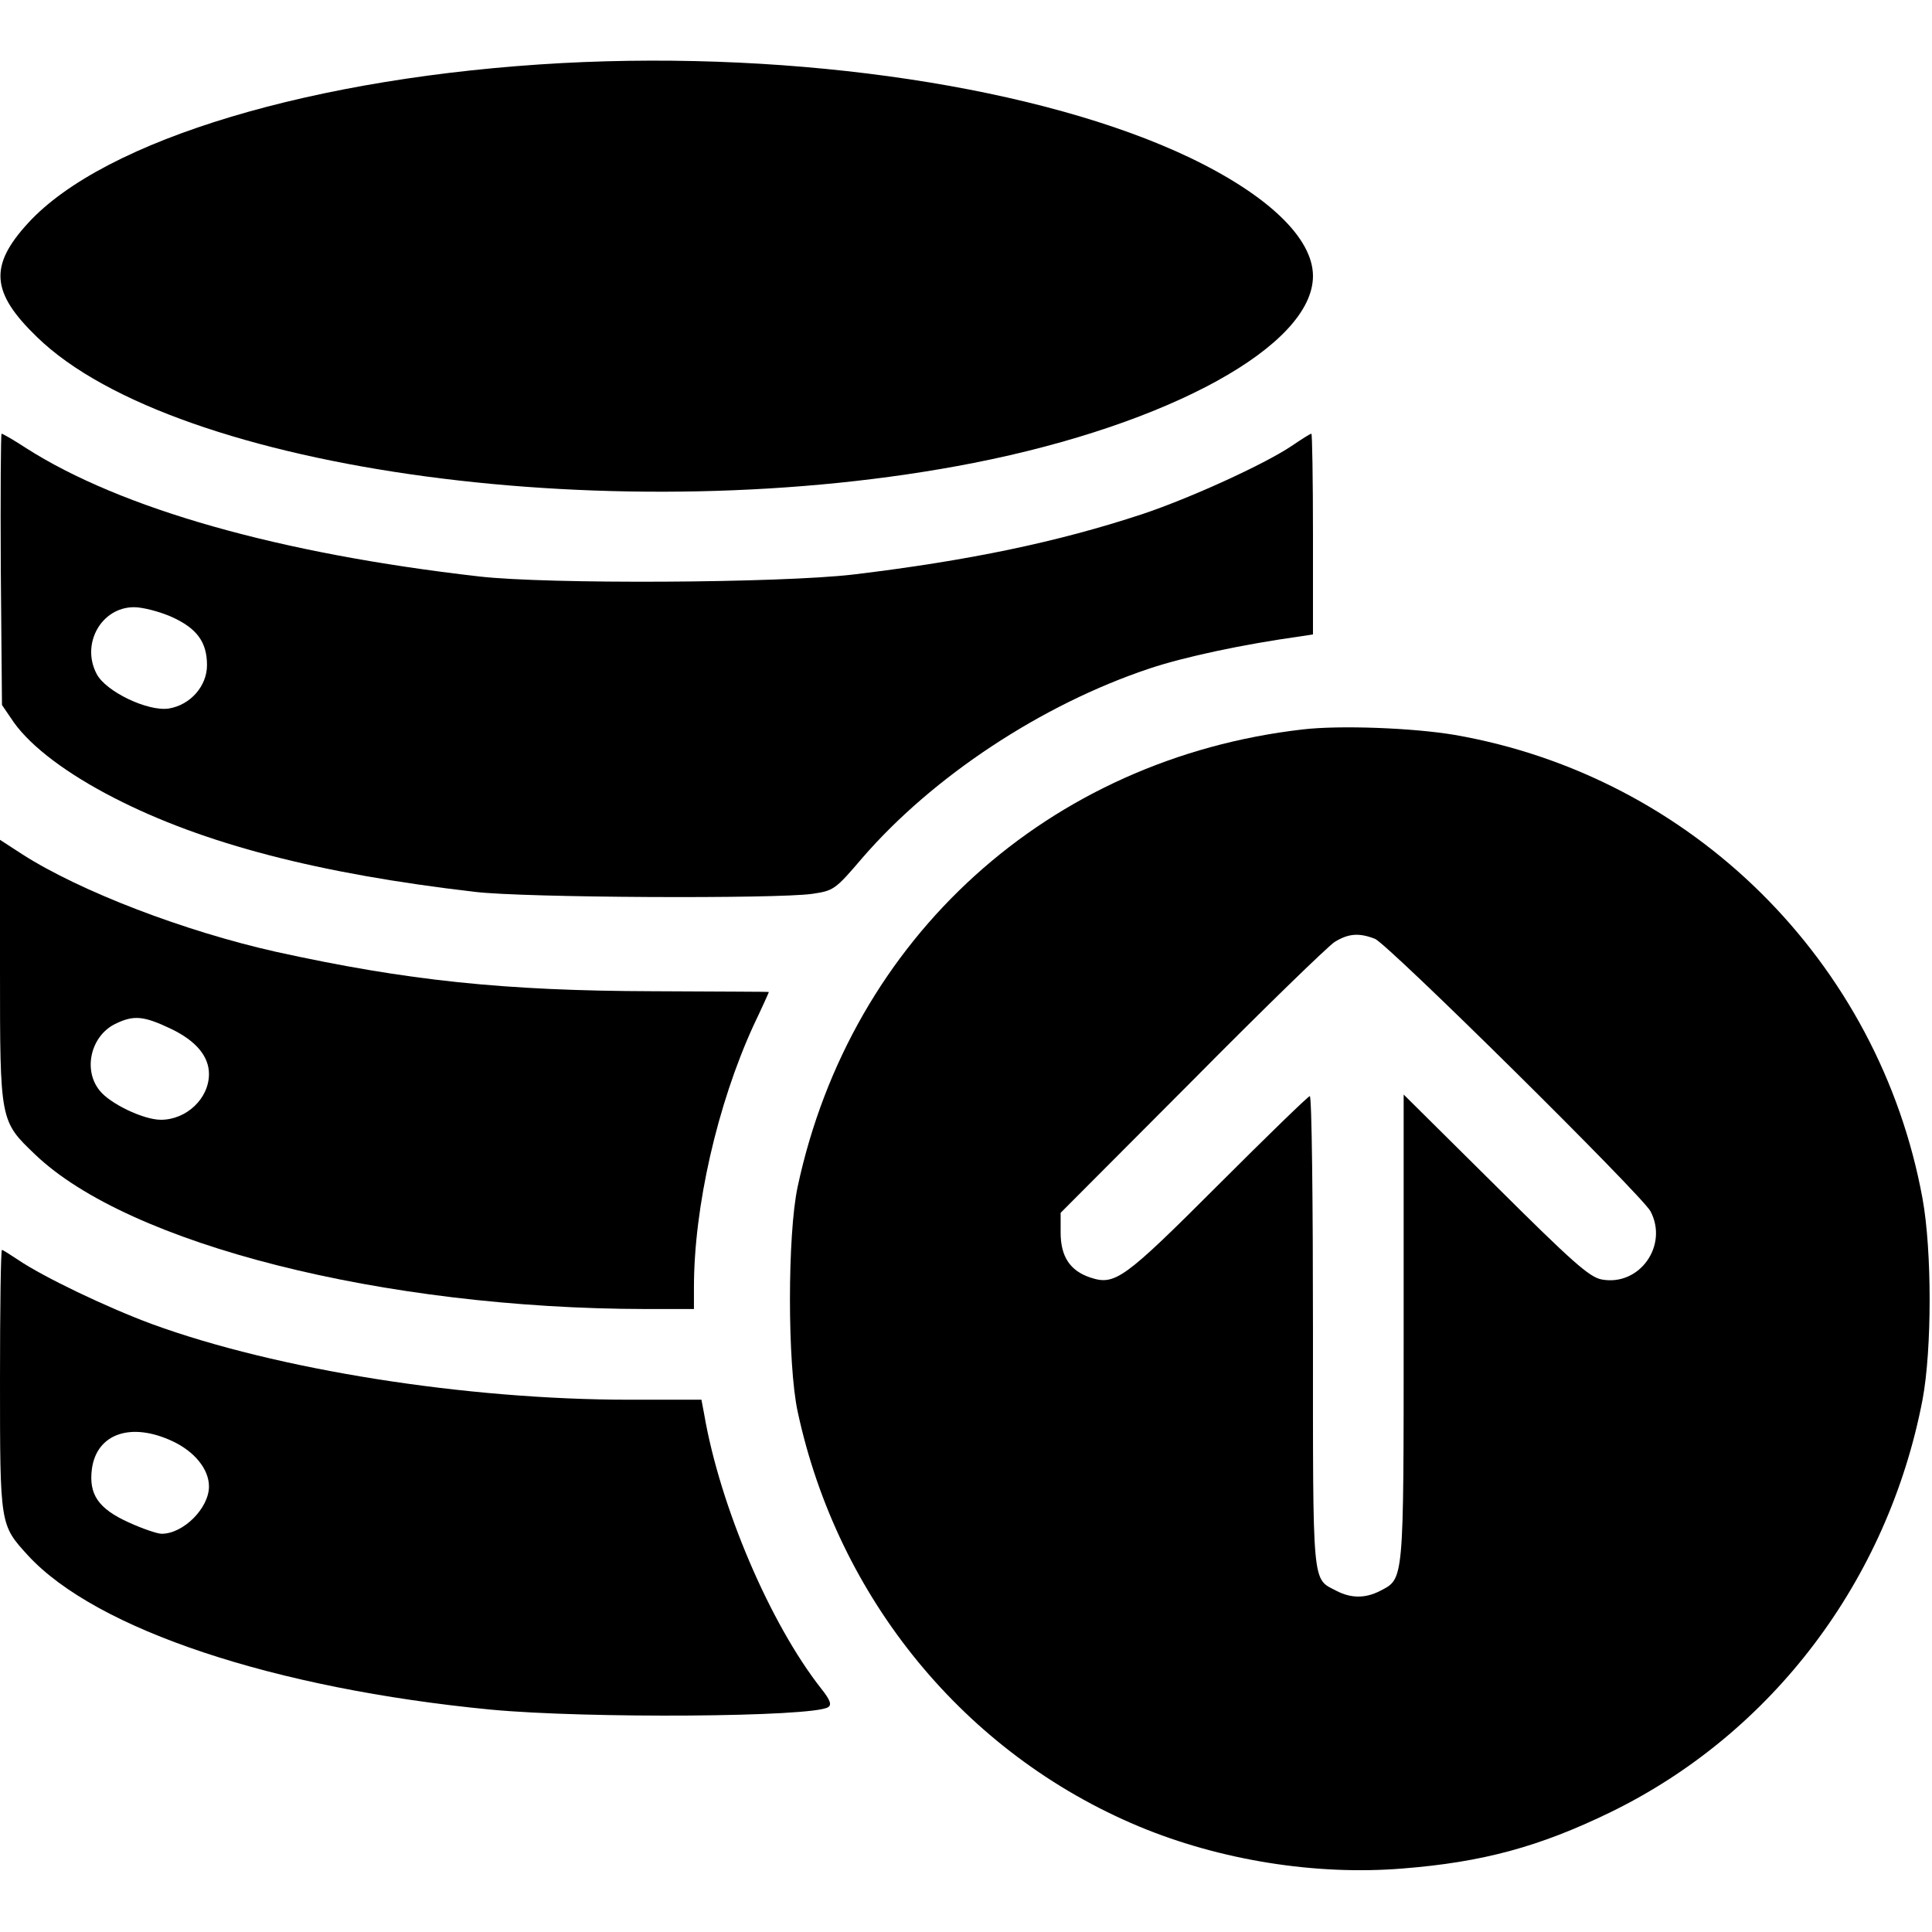
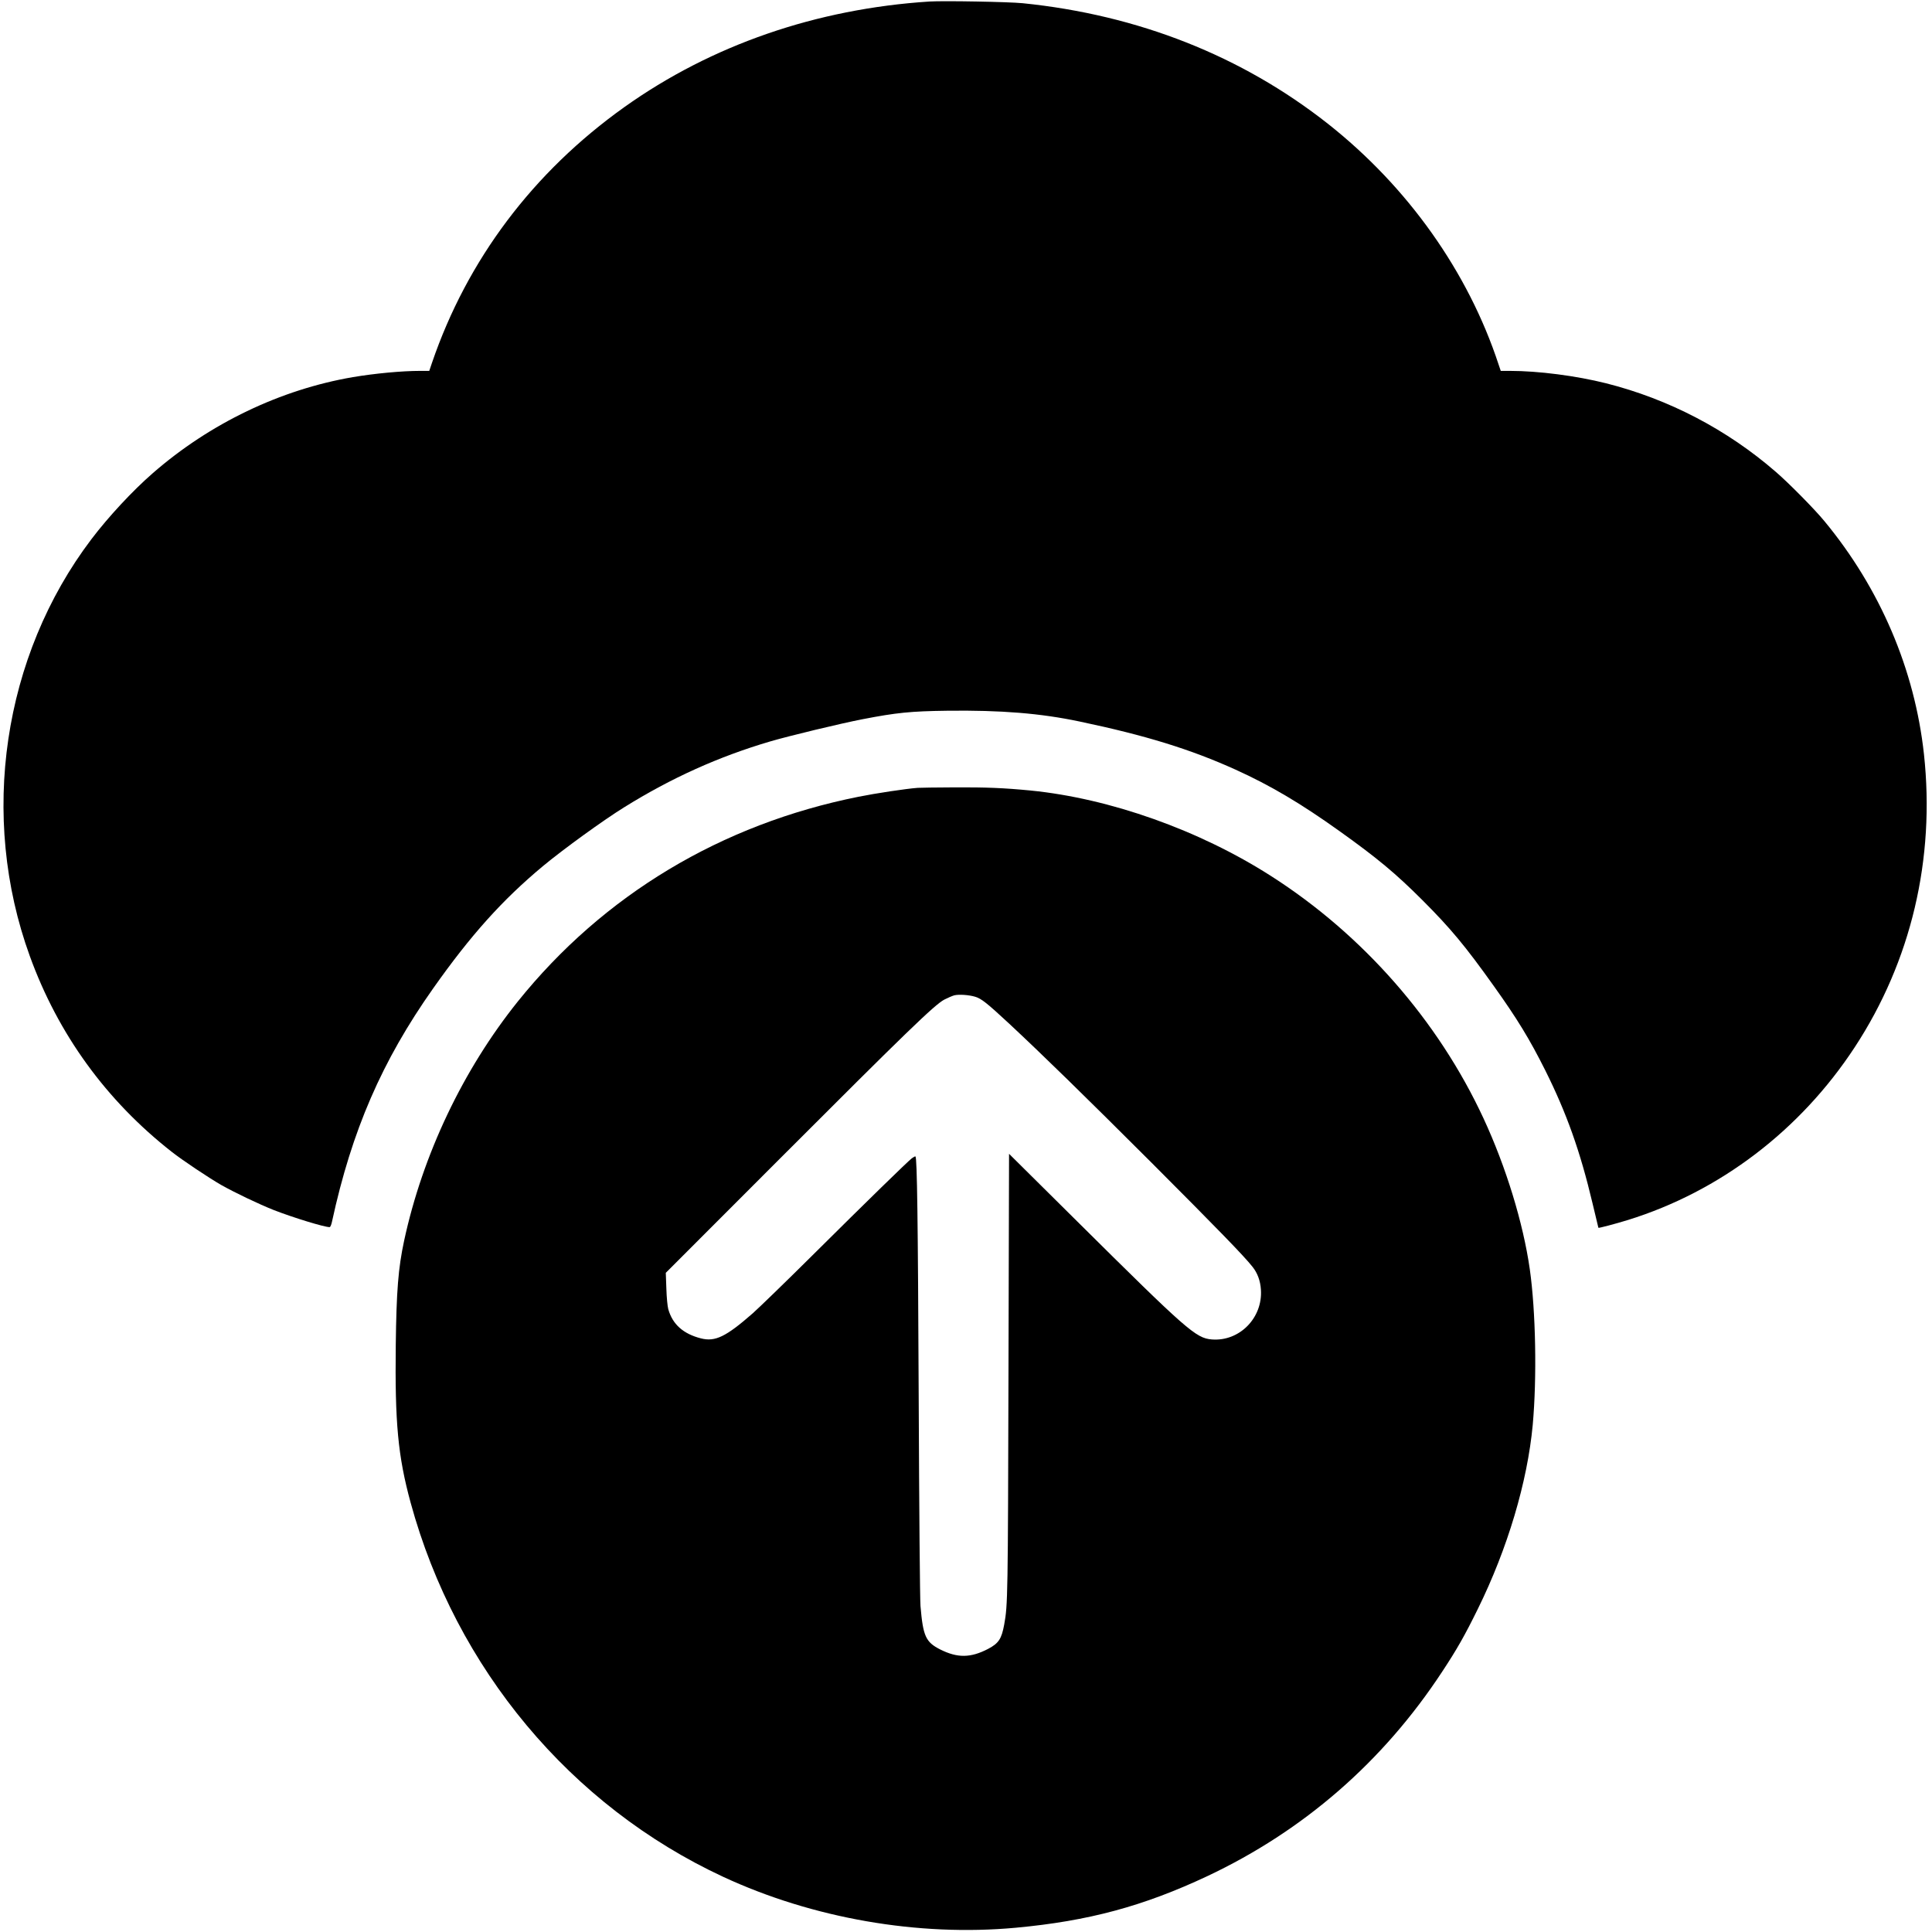
- <svg xmlns="http://www.w3.org/2000/svg" version="1.0" width="490pt" height="490pt" viewBox="0 0 490 490" preserveAspectRatio="xMidYMid meet">
-   <g transform="translate(0,490) scale(0.1,-0.1)" fill="#000000" stroke="none">
-     <path d="M1425 4740 c-626 -34 -1160 -194 -1354 -406 -99 -108 -94 -176 23 -289 352 -342 1486 -494 2376 -319 497 98 860 298 860 474 0 96 -114 205 -312 300 -375 179 -994 272 -1593 240z" />
-     <path d="M2 3456 l3 -344 30 -44 c45 -63 136 -131 255 -192 226 -116 518 -192 915 -238 123 -15 764 -18 855 -5 54 8 58 10 127 91 179 207 455 389 727 480 89 30 240 62 384 82 l32 5 0 254 c0 140 -2 255 -4 255 -3 0 -25 -14 -50 -31 -70 -47 -259 -133 -379 -173 -215 -71 -441 -118 -732 -153 -187 -22 -777 -25 -950 -5 -508 58 -908 172 -1148 325 -32 21 -60 37 -63 37 -2 0 -3 -155 -2 -344z m432 -120 c65 -29 91 -64 91 -123 0 -53 -42 -101 -97 -110 -53 -8 -160 43 -183 88 -40 76 12 169 95 169 22 0 64 -11 94 -24z" />
-     <path d="M3304 3050 c-644 -74 -1146 -528 -1281 -1160 -26 -121 -26 -449 0 -570 102 -475 425 -868 865 -1052 206 -86 449 -125 669 -107 203 16 347 55 528 143 410 200 703 588 791 1046 24 128 24 378 0 510 -110 601 -584 1071 -1186 1176 -106 18 -292 25 -386 14z m183 -531 c32 -12 677 -650 699 -691 46 -87 -28 -191 -124 -173 -31 6 -74 44 -269 238 l-233 231 0 -592 c0 -651 1 -635 -60 -667 -37 -19 -73 -19 -110 0 -63 33 -60 1 -60 657 0 329 -3 598 -8 598 -4 0 -108 -101 -232 -225 -240 -240 -262 -256 -325 -235 -51 17 -75 53 -75 114 l0 50 333 334 c182 184 346 343 362 353 34 21 61 24 102 8z" />
-     <path d="M0 2437 c0 -381 0 -380 89 -465 238 -228 883 -391 1549 -392 l122 0 0 55 c0 203 59 463 151 664 22 46 39 84 39 85 0 1 -132 1 -293 2 -379 1 -625 27 -957 100 -232 52 -496 153 -643 247 l-57 37 0 -333z m435 -147 c62 -30 95 -69 95 -114 0 -62 -57 -116 -122 -116 -44 0 -130 41 -156 75 -42 53 -21 138 40 168 47 23 72 21 143 -13z" />
-     <path d="M0 1400 c0 -370 0 -367 71 -445 173 -188 625 -338 1174 -391 245 -23 814 -19 855 6 10 6 6 18 -17 47 -130 165 -257 463 -297 696 l-7 37 -183 0 c-414 0 -894 76 -1211 192 -116 43 -274 119 -338 162 -21 14 -40 26 -42 26 -3 0 -5 -149 -5 -330z m437 -155 c56 -26 93 -71 93 -115 0 -55 -65 -120 -120 -120 -11 0 -49 13 -84 29 -77 35 -101 71 -93 135 12 90 99 120 204 71z" />
+ <svg xmlns="http://www.w3.org/2000/svg" version="1.0" width="2042pt" height="2042pt" viewBox="0 0 2042 2042" preserveAspectRatio="xMidYMid meet">
+   <g transform="translate(0,2042) scale(0.1,-0.1)" fill="#000000" stroke="none">
+     <path d="M9825 20404 c-1197 -77 -2305 -460 -3226 -1116 -965 -688 -1661 -1613 -2034 -2705 l-28 -83 -96 0 c-194 0 -479 -27 -711 -66 -765 -131 -1512 -489 -2115 -1015 -215 -187 -470 -462 -649 -698 -937 -1237 -1187 -2930 -651 -4406 299 -825 807 -1526 1500 -2069 111 -88 395 -277 524 -351 144 -81 399 -203 556 -265 206 -80 532 -180 589 -180 7 0 18 24 25 58 209 963 528 1699 1069 2465 398 564 731 935 1162 1294 212 176 638 485 858 621 498 310 1000 536 1544 696 202 59 736 188 978 235 352 68 503 84 890 89 572 7 989 -27 1401 -114 700 -147 1174 -294 1649 -509 364 -165 688 -356 1100 -651 399 -285 593 -447 875 -729 294 -294 451 -482 751 -903 251 -351 381 -565 545 -892 227 -454 371 -860 500 -1404 34 -144 63 -262 63 -263 3 -5 181 42 311 82 974 302 1823 949 2398 1826 596 909 852 1990 732 3098 -98 896 -463 1751 -1053 2464 -103 125 -372 398 -512 519 -516 448 -1133 770 -1795 937 -315 79 -714 131 -1017 131 l-96 0 -23 68 c-321 977 -959 1877 -1804 2544 -910 717 -2005 1150 -3225 1274 -148 15 -835 27 -985 18z" />
+     <path d="M9700 12093 c-123 -9 -447 -58 -625 -94 -1452 -290 -2697 -1038 -3602 -2164 -579 -722 -1006 -1620 -1202 -2530 -62 -289 -81 -531 -88 -1100 -10 -821 23 -1176 157 -1667 479 -1754 1691 -3205 3304 -3955 946 -439 2060 -633 3091 -538 770 71 1350 228 2025 545 1020 481 1857 1209 2482 2160 157 238 239 382 378 665 314 637 524 1342 580 1945 45 500 32 1202 -31 1645 -70 490 -252 1083 -489 1594 -479 1033 -1274 1941 -2246 2562 -757 485 -1704 821 -2544 904 -280 27 -470 35 -810 33 -184 -1 -355 -3 -380 -5z m607 -2208 c65 -19 125 -67 359 -284 360 -336 784 -750 1505 -1470 701 -702 979 -988 1067 -1100 53 -66 83 -148 89 -241 21 -299 -227 -551 -520 -527 -168 14 -263 98 -1418 1244 l-724 718 -6 -2310 c-6 -2361 -7 -2459 -45 -2664 -28 -154 -59 -200 -171 -259 -185 -96 -323 -97 -505 -6 -154 78 -182 140 -209 459 -6 69 -14 1002 -19 2210 -8 1895 -17 2525 -34 2542 -3 3 -20 -6 -38 -19 -45 -35 -456 -435 -1063 -1038 -280 -278 -559 -548 -618 -600 -284 -249 -398 -304 -548 -266 -188 48 -301 149 -346 310 -8 30 -17 120 -20 217 l-6 166 1204 1205 c1338 1339 1637 1629 1740 1683 37 19 84 39 105 45 49 12 154 5 221 -15z" />
  </g>
</svg>
